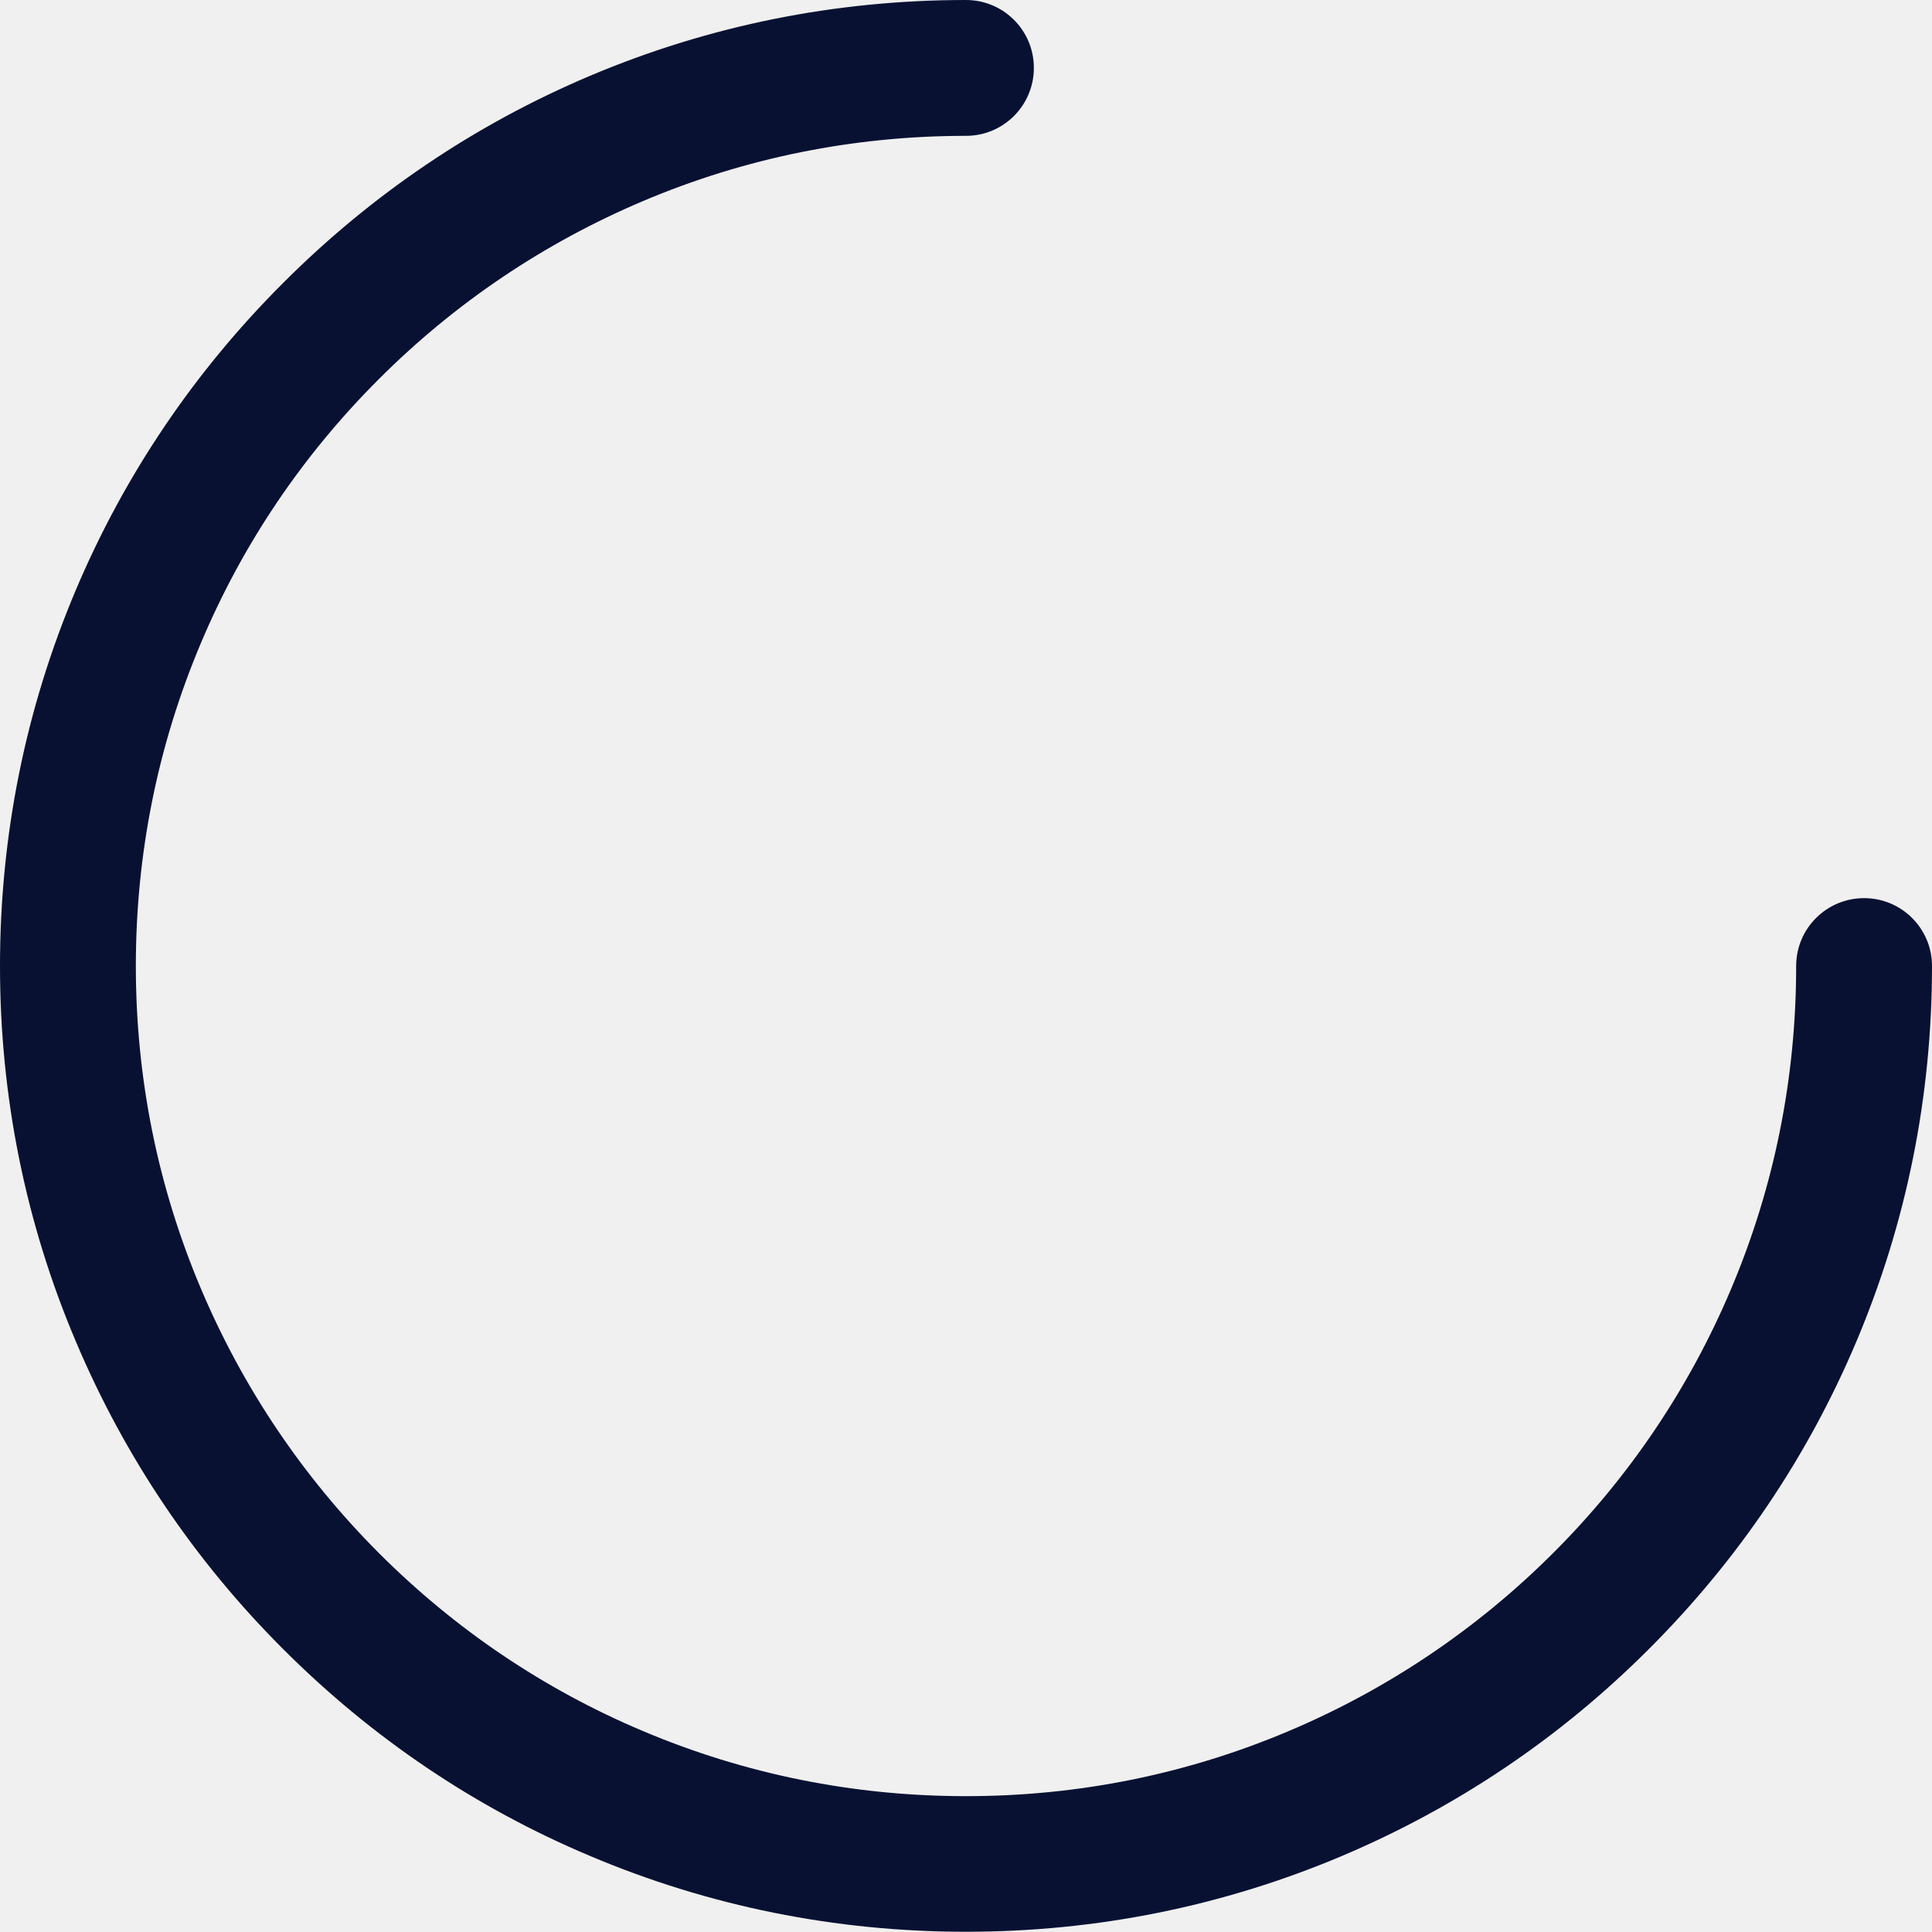
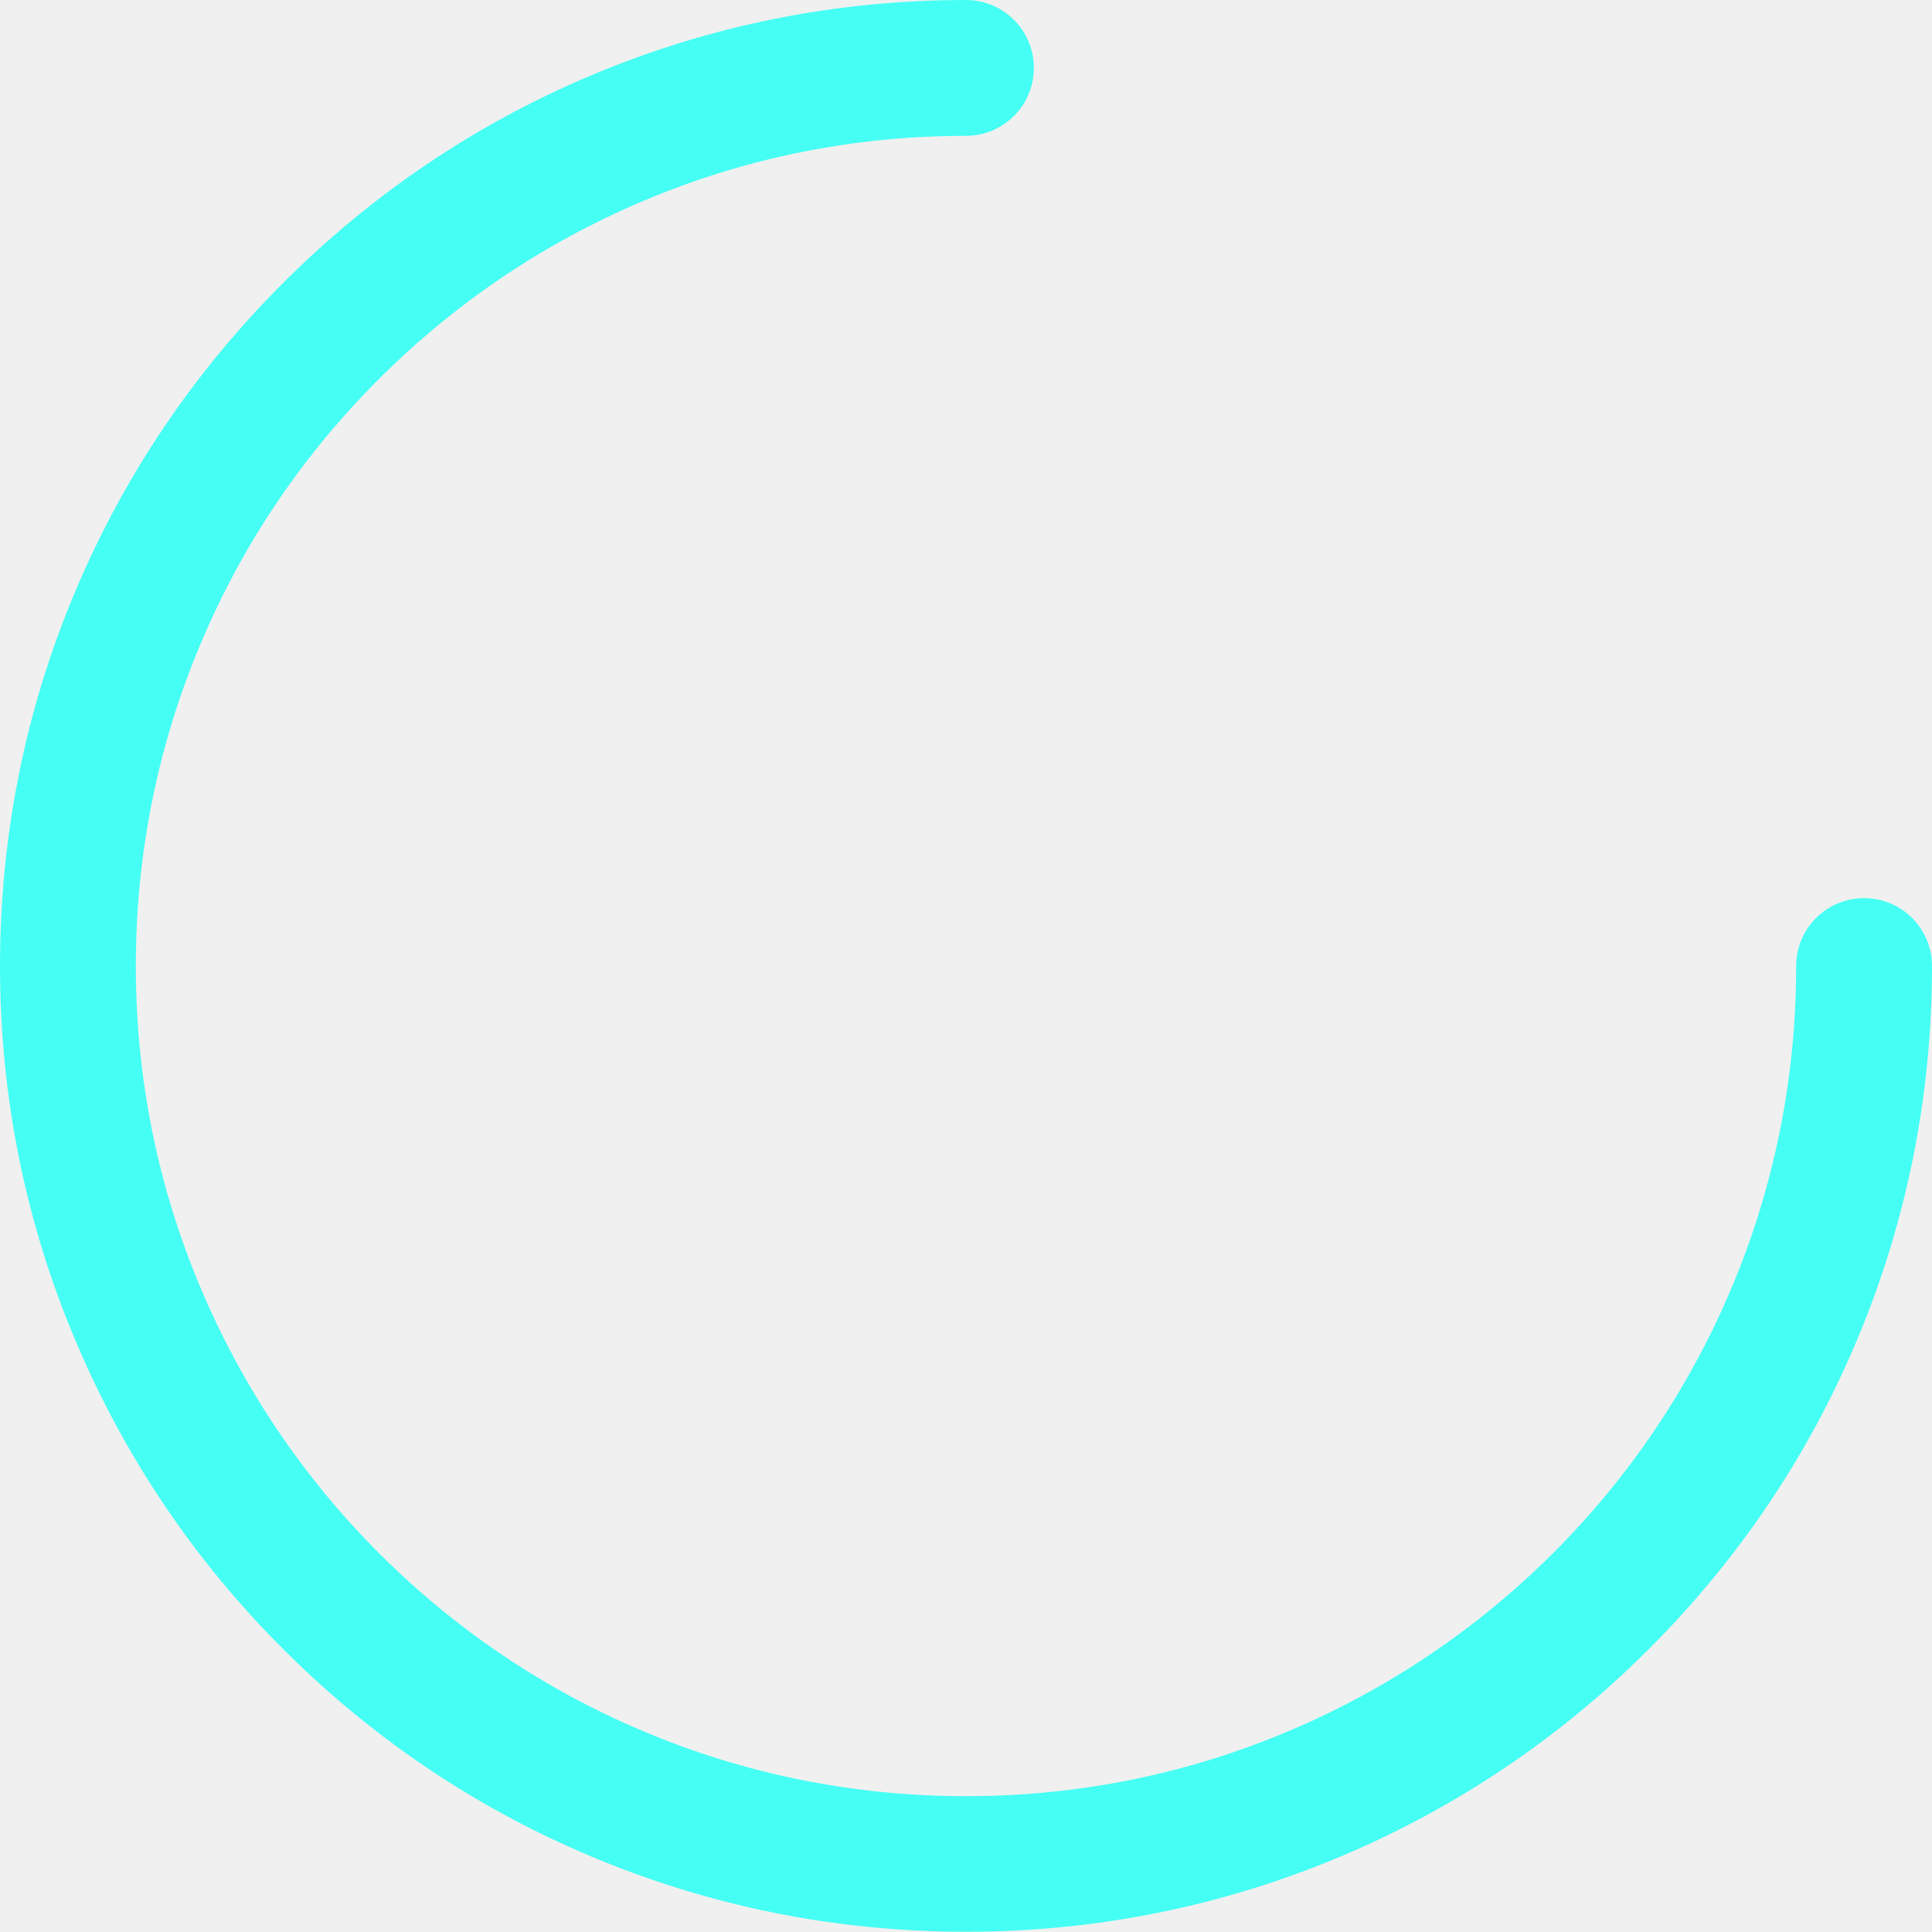
<svg xmlns="http://www.w3.org/2000/svg" width="16" height="16" viewBox="0 0 16 16" fill="none">
  <g clip-path="url(#clip0_677_12138)">
-     <path d="M6.03983e-07 8C6.51178e-07 6.92 0.211 5.872 0.628 4.886C1.031 3.933 1.609 3.078 2.344 2.344C3.078 1.609 3.933 1.031 4.886 0.628C5.872 0.211 6.92 -3.96886e-07 8 -3.49691e-07C8.311 -3.361e-07 8.562 0.252 8.562 0.562C8.562 0.873 8.311 1.125 8 1.125C7.072 1.125 6.172 1.306 5.323 1.666C4.505 2.013 3.769 2.508 3.138 3.139C2.506 3.77 2.009 4.506 1.664 5.325C1.306 6.172 1.125 7.072 1.125 8C1.125 8.928 1.306 9.828 1.666 10.677C2.013 11.495 2.508 12.231 3.139 12.863C3.77 13.494 4.506 13.991 5.325 14.336C6.172 14.694 7.072 14.875 8 14.875C8.928 14.875 9.828 14.694 10.677 14.334C11.493 13.989 12.236 13.488 12.863 12.861C13.491 12.235 13.991 11.492 14.336 10.675C14.694 9.828 14.875 8.928 14.875 8C14.875 7.689 15.127 7.438 15.438 7.438C15.748 7.438 16 7.689 16 8C16 9.08 15.789 10.128 15.372 11.114C14.969 12.067 14.391 12.922 13.656 13.656C12.922 14.391 12.066 14.967 11.114 15.37C10.128 15.787 9.08 15.998 8 15.998C6.92 15.998 5.872 15.787 4.886 15.37C3.933 14.969 3.078 14.391 2.344 13.656C1.609 12.922 1.033 12.066 0.63 11.114C0.211 10.128 5.56789e-07 9.08 6.03983e-07 8Z" fill="#081132" />
+     <path d="M6.03983e-07 8C6.51178e-07 6.92 0.211 5.872 0.628 4.886C1.031 3.933 1.609 3.078 2.344 2.344C3.078 1.609 3.933 1.031 4.886 0.628C5.872 0.211 6.92 -3.96886e-07 8 -3.49691e-07C8.311 -3.361e-07 8.562 0.252 8.562 0.562C8.562 0.873 8.311 1.125 8 1.125C7.072 1.125 6.172 1.306 5.323 1.666C4.505 2.013 3.769 2.508 3.138 3.139C2.506 3.77 2.009 4.506 1.664 5.325C1.306 6.172 1.125 7.072 1.125 8C1.125 8.928 1.306 9.828 1.666 10.677C2.013 11.495 2.508 12.231 3.139 12.863C3.77 13.494 4.506 13.991 5.325 14.336C6.172 14.694 7.072 14.875 8 14.875C8.928 14.875 9.828 14.694 10.677 14.334C11.493 13.989 12.236 13.488 12.863 12.861C13.491 12.235 13.991 11.492 14.336 10.675C14.694 9.828 14.875 8.928 14.875 8C14.875 7.689 15.127 7.438 15.438 7.438C15.748 7.438 16 7.689 16 8C16 9.08 15.789 10.128 15.372 11.114C14.969 12.067 14.391 12.922 13.656 13.656C12.922 14.391 12.066 14.967 11.114 15.37C10.128 15.787 9.08 15.998 8 15.998C6.92 15.998 5.872 15.787 4.886 15.37C3.933 14.969 3.078 14.391 2.344 13.656C1.609 12.922 1.033 12.066 0.63 11.114C0.211 10.128 5.56789e-07 9.08 6.03983e-07 8Z" fill="#46FFF4" />
  </g>
  <defs>
    <clipPath id="clip0_677_12138">
      <rect width="16" height="16" fill="white" transform="translate(16) rotate(90)" />
    </clipPath>
  </defs>
</svg>
